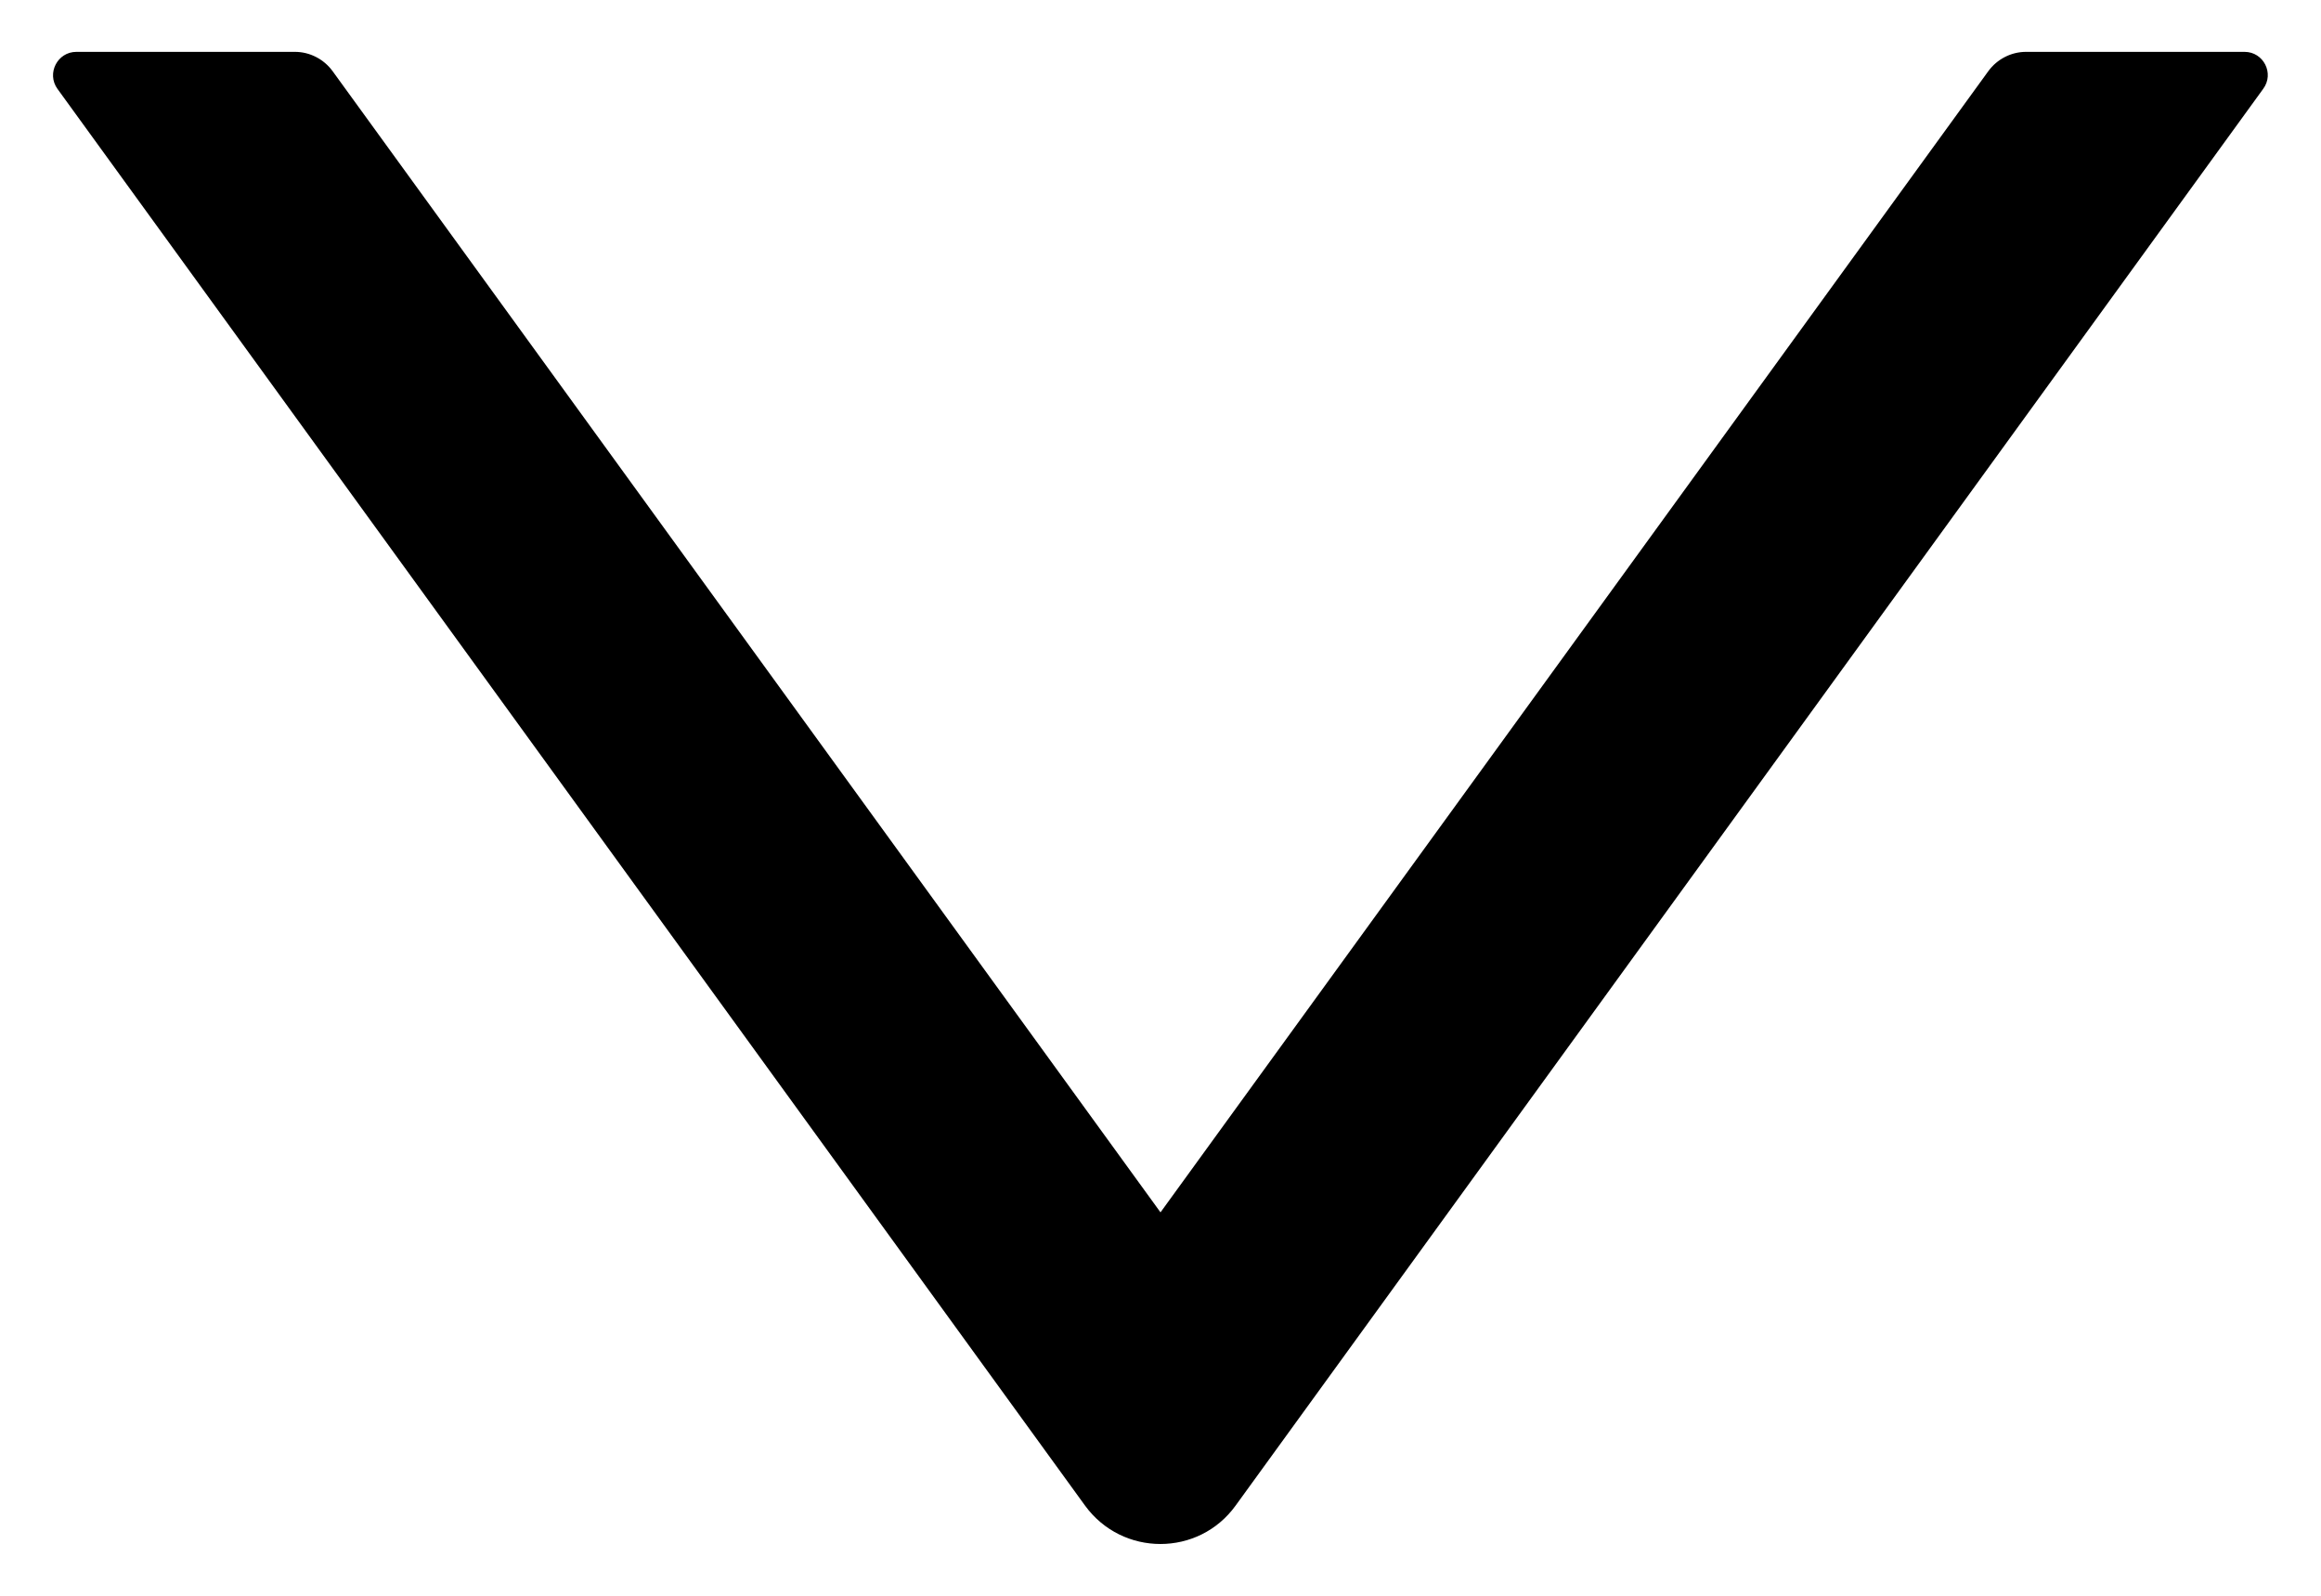
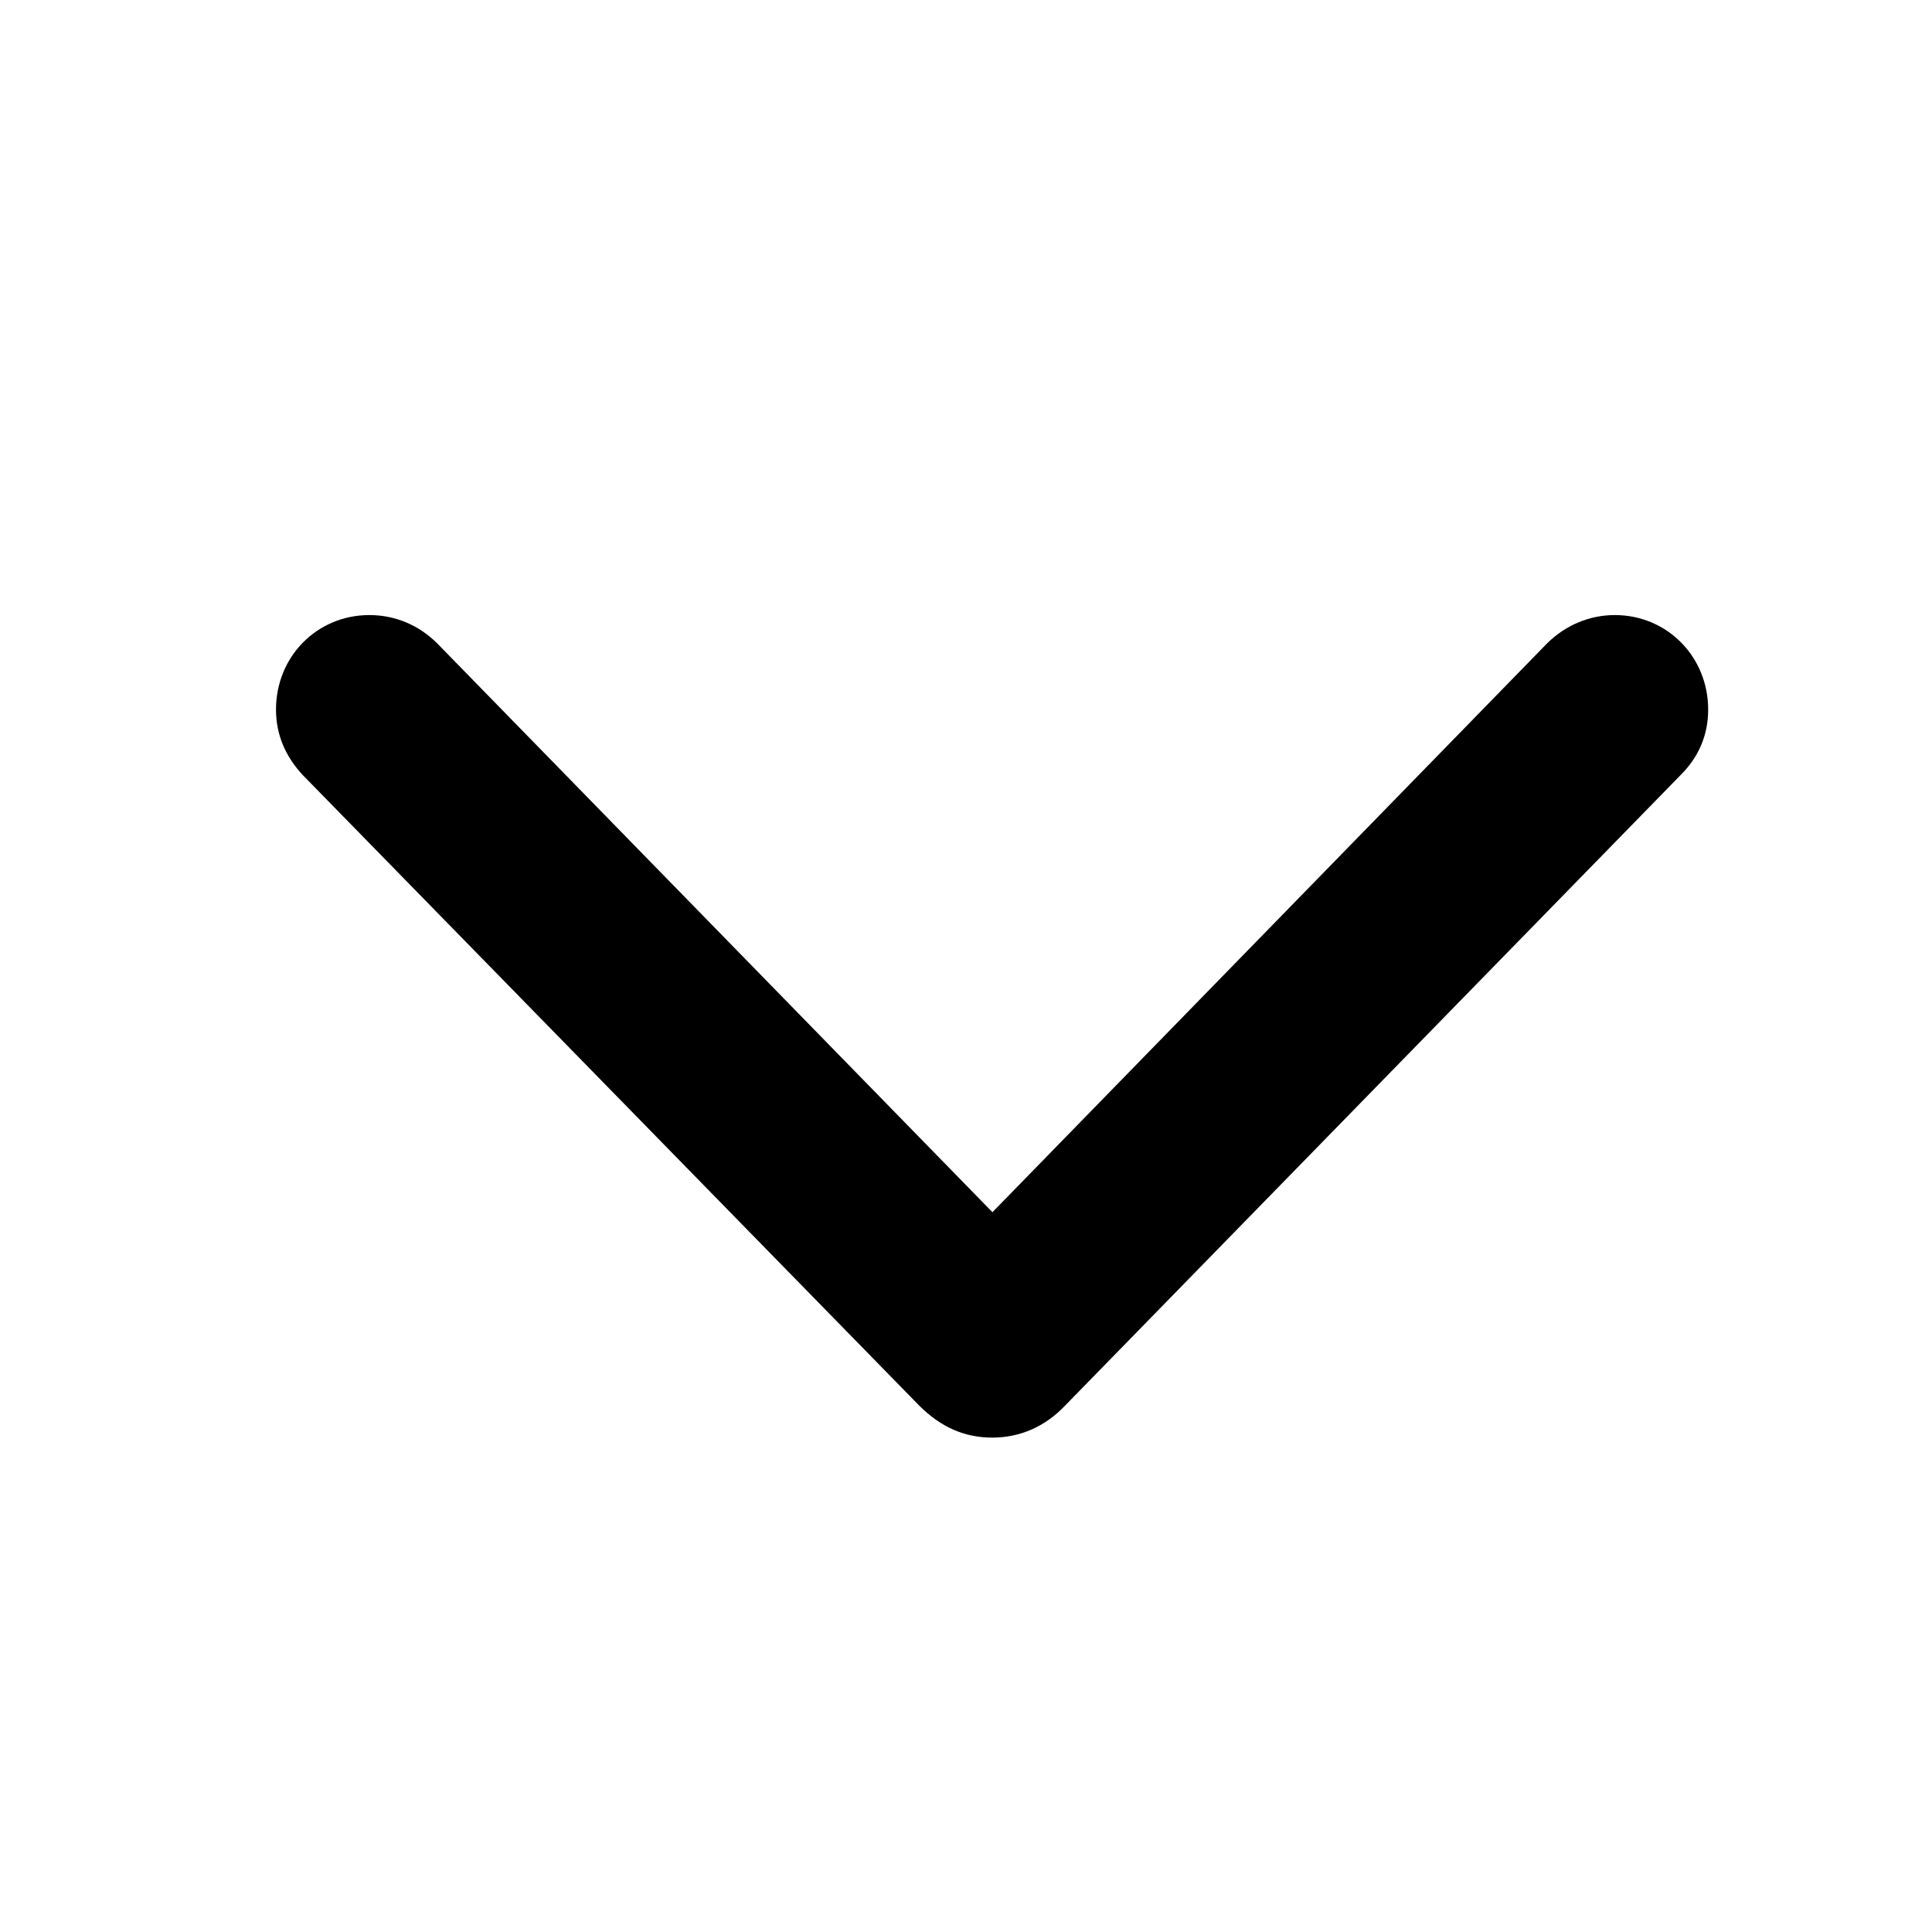
- <svg xmlns="http://www.w3.org/2000/svg" width="32" height="22" viewBox="0 0 32 22" fill="none">
-   <path d="M30.946 0.715H27.933C27.728 0.715 27.535 0.815 27.414 0.98L16 16.714L4.585 0.98C4.464 0.815 4.271 0.715 4.067 0.715H1.053C0.792 0.715 0.639 1.012 0.792 1.225L14.959 20.756C15.473 21.463 16.526 21.463 17.036 20.756L31.203 1.225C31.36 1.012 31.207 0.715 30.946 0.715Z" fill="currentColor" />
+ <svg xmlns="http://www.w3.org/2000/svg" width="28" height="28" viewBox="0 0 28 28" fill="none">
+   <path d="M14.384 20.835C14.782 20.833 15.143 20.68 15.439 20.368L24.362 11.227C24.618 10.971 24.756 10.654 24.756 10.283C24.756 9.518 24.162 8.914 23.403 8.914C23.032 8.914 22.686 9.063 22.422 9.324L13.81 18.156H14.957L6.336 9.324C6.079 9.067 5.736 8.914 5.353 8.914C4.592 8.914 4 9.518 4 10.283C4 10.652 4.14 10.969 4.392 11.237L13.319 20.368C13.635 20.684 13.978 20.835 14.384 20.835Z" fill="currentColor" />
</svg>
